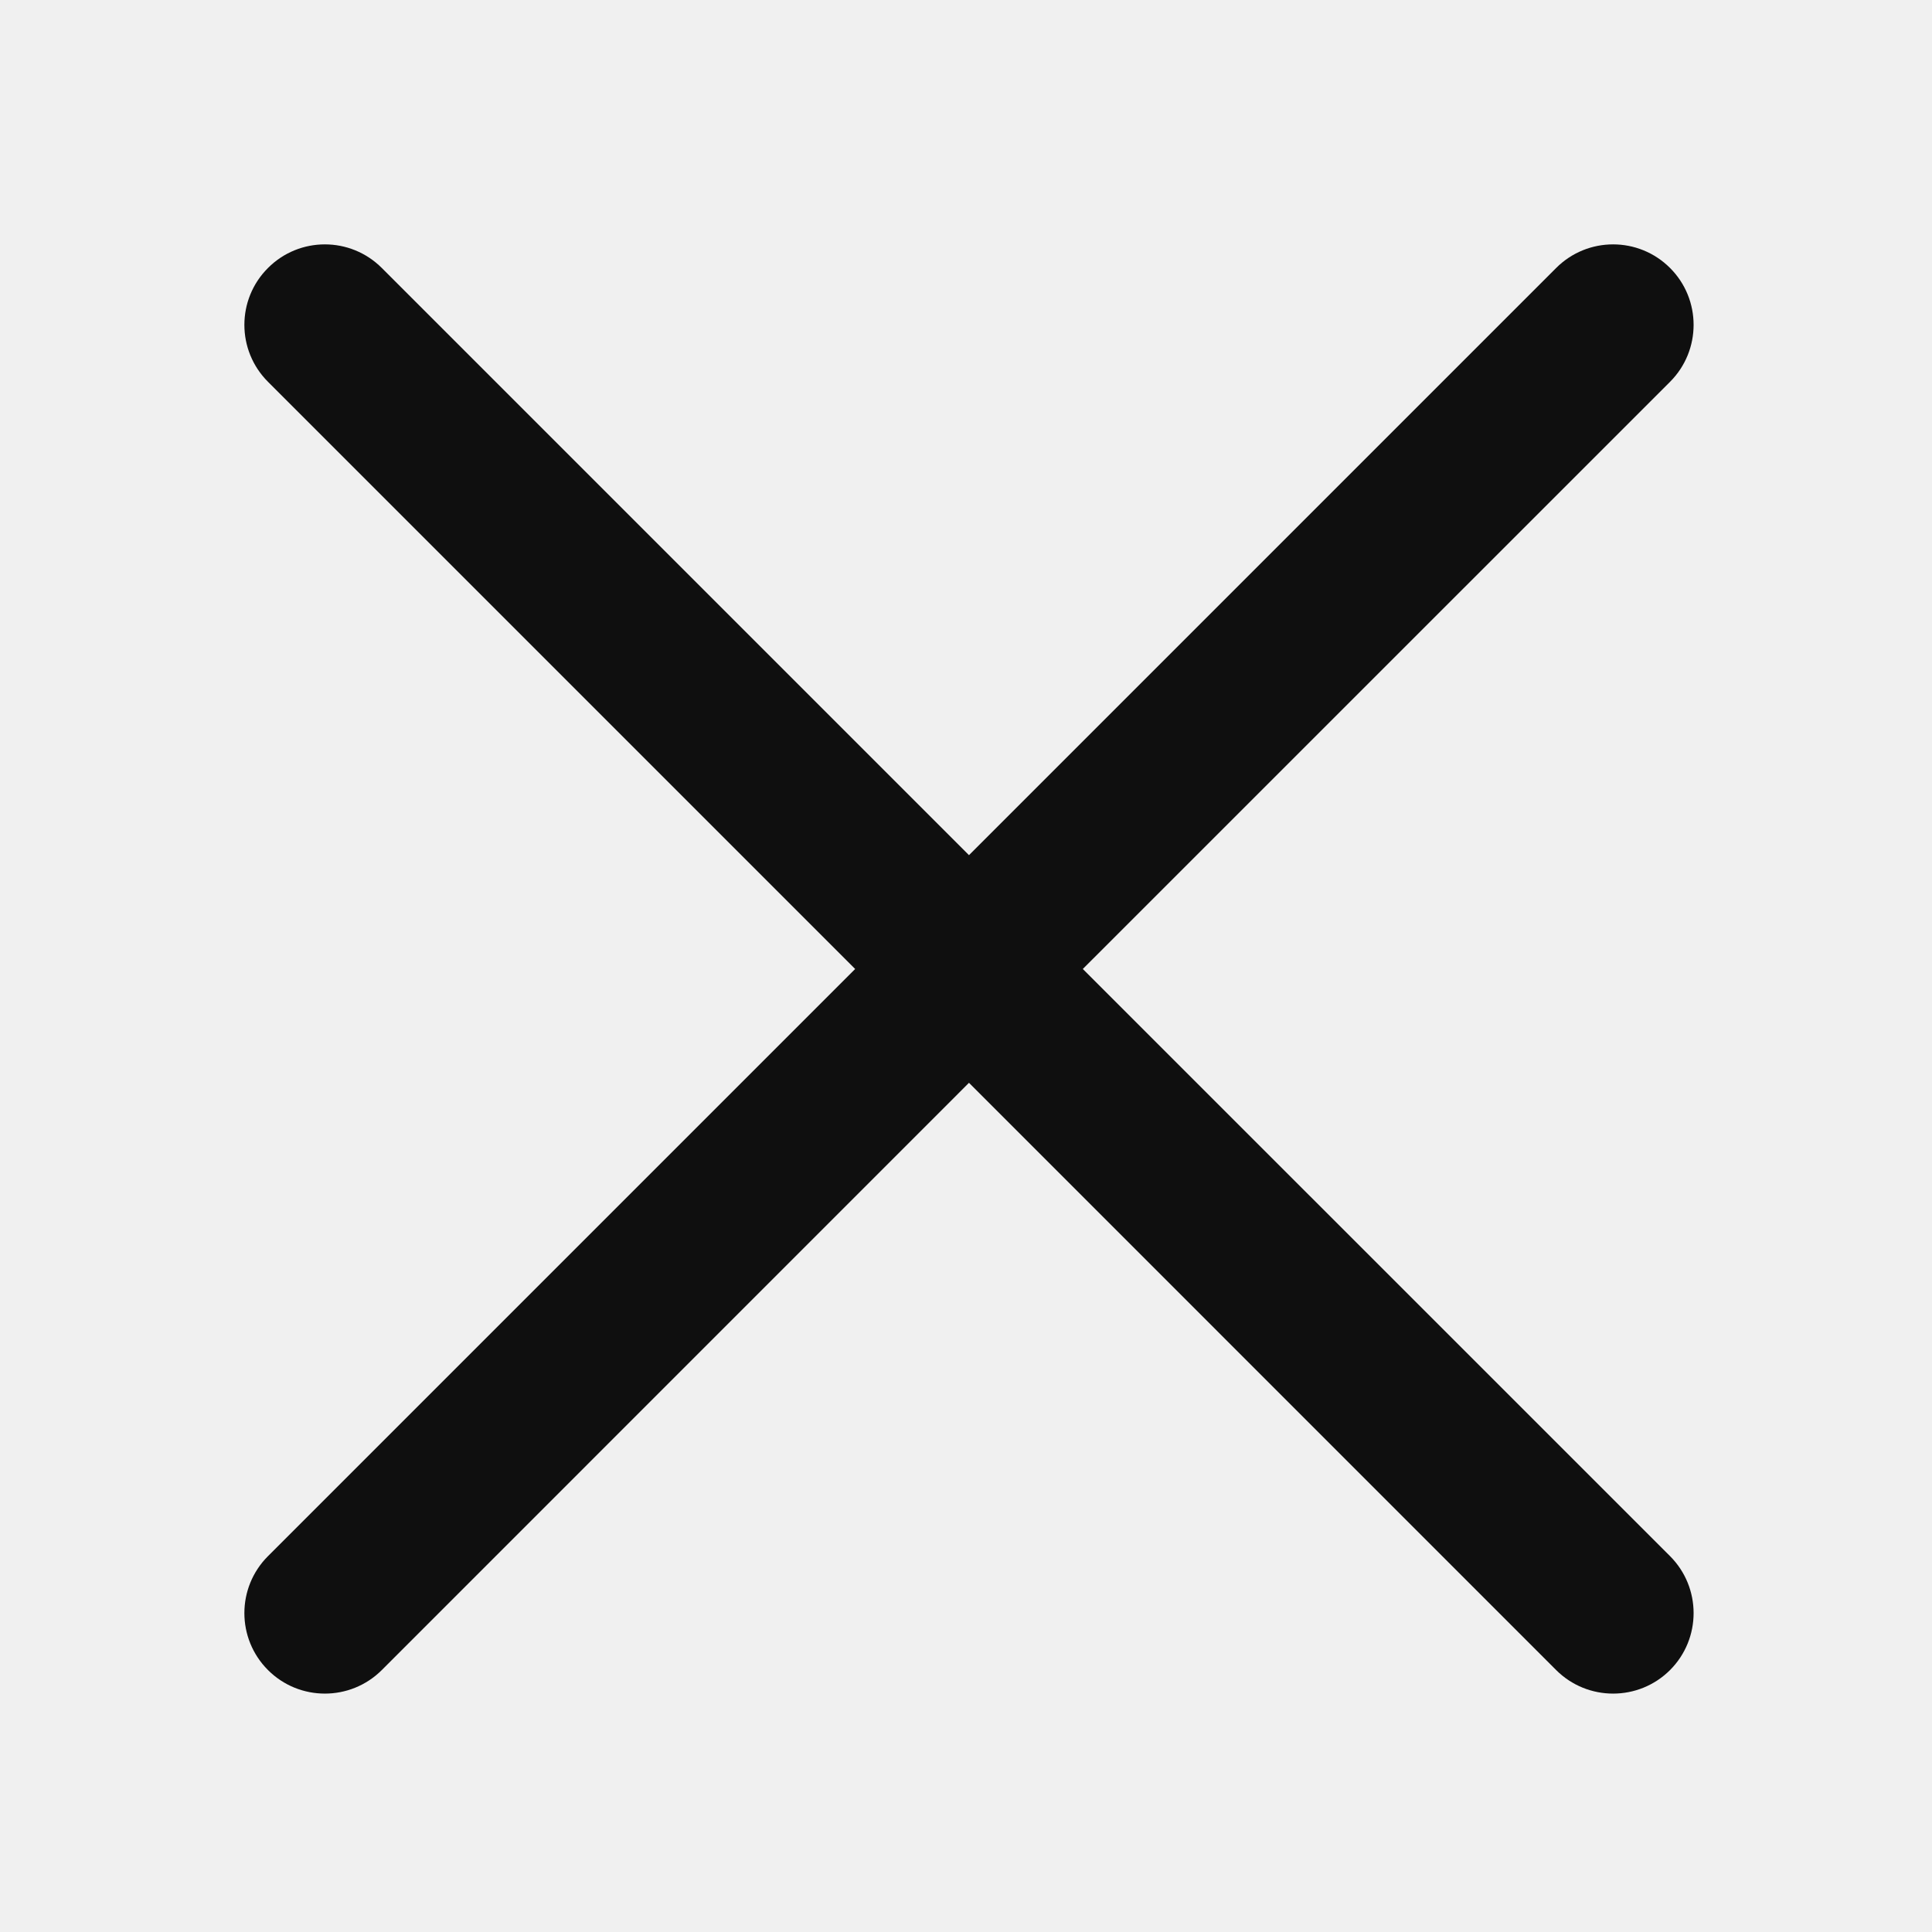
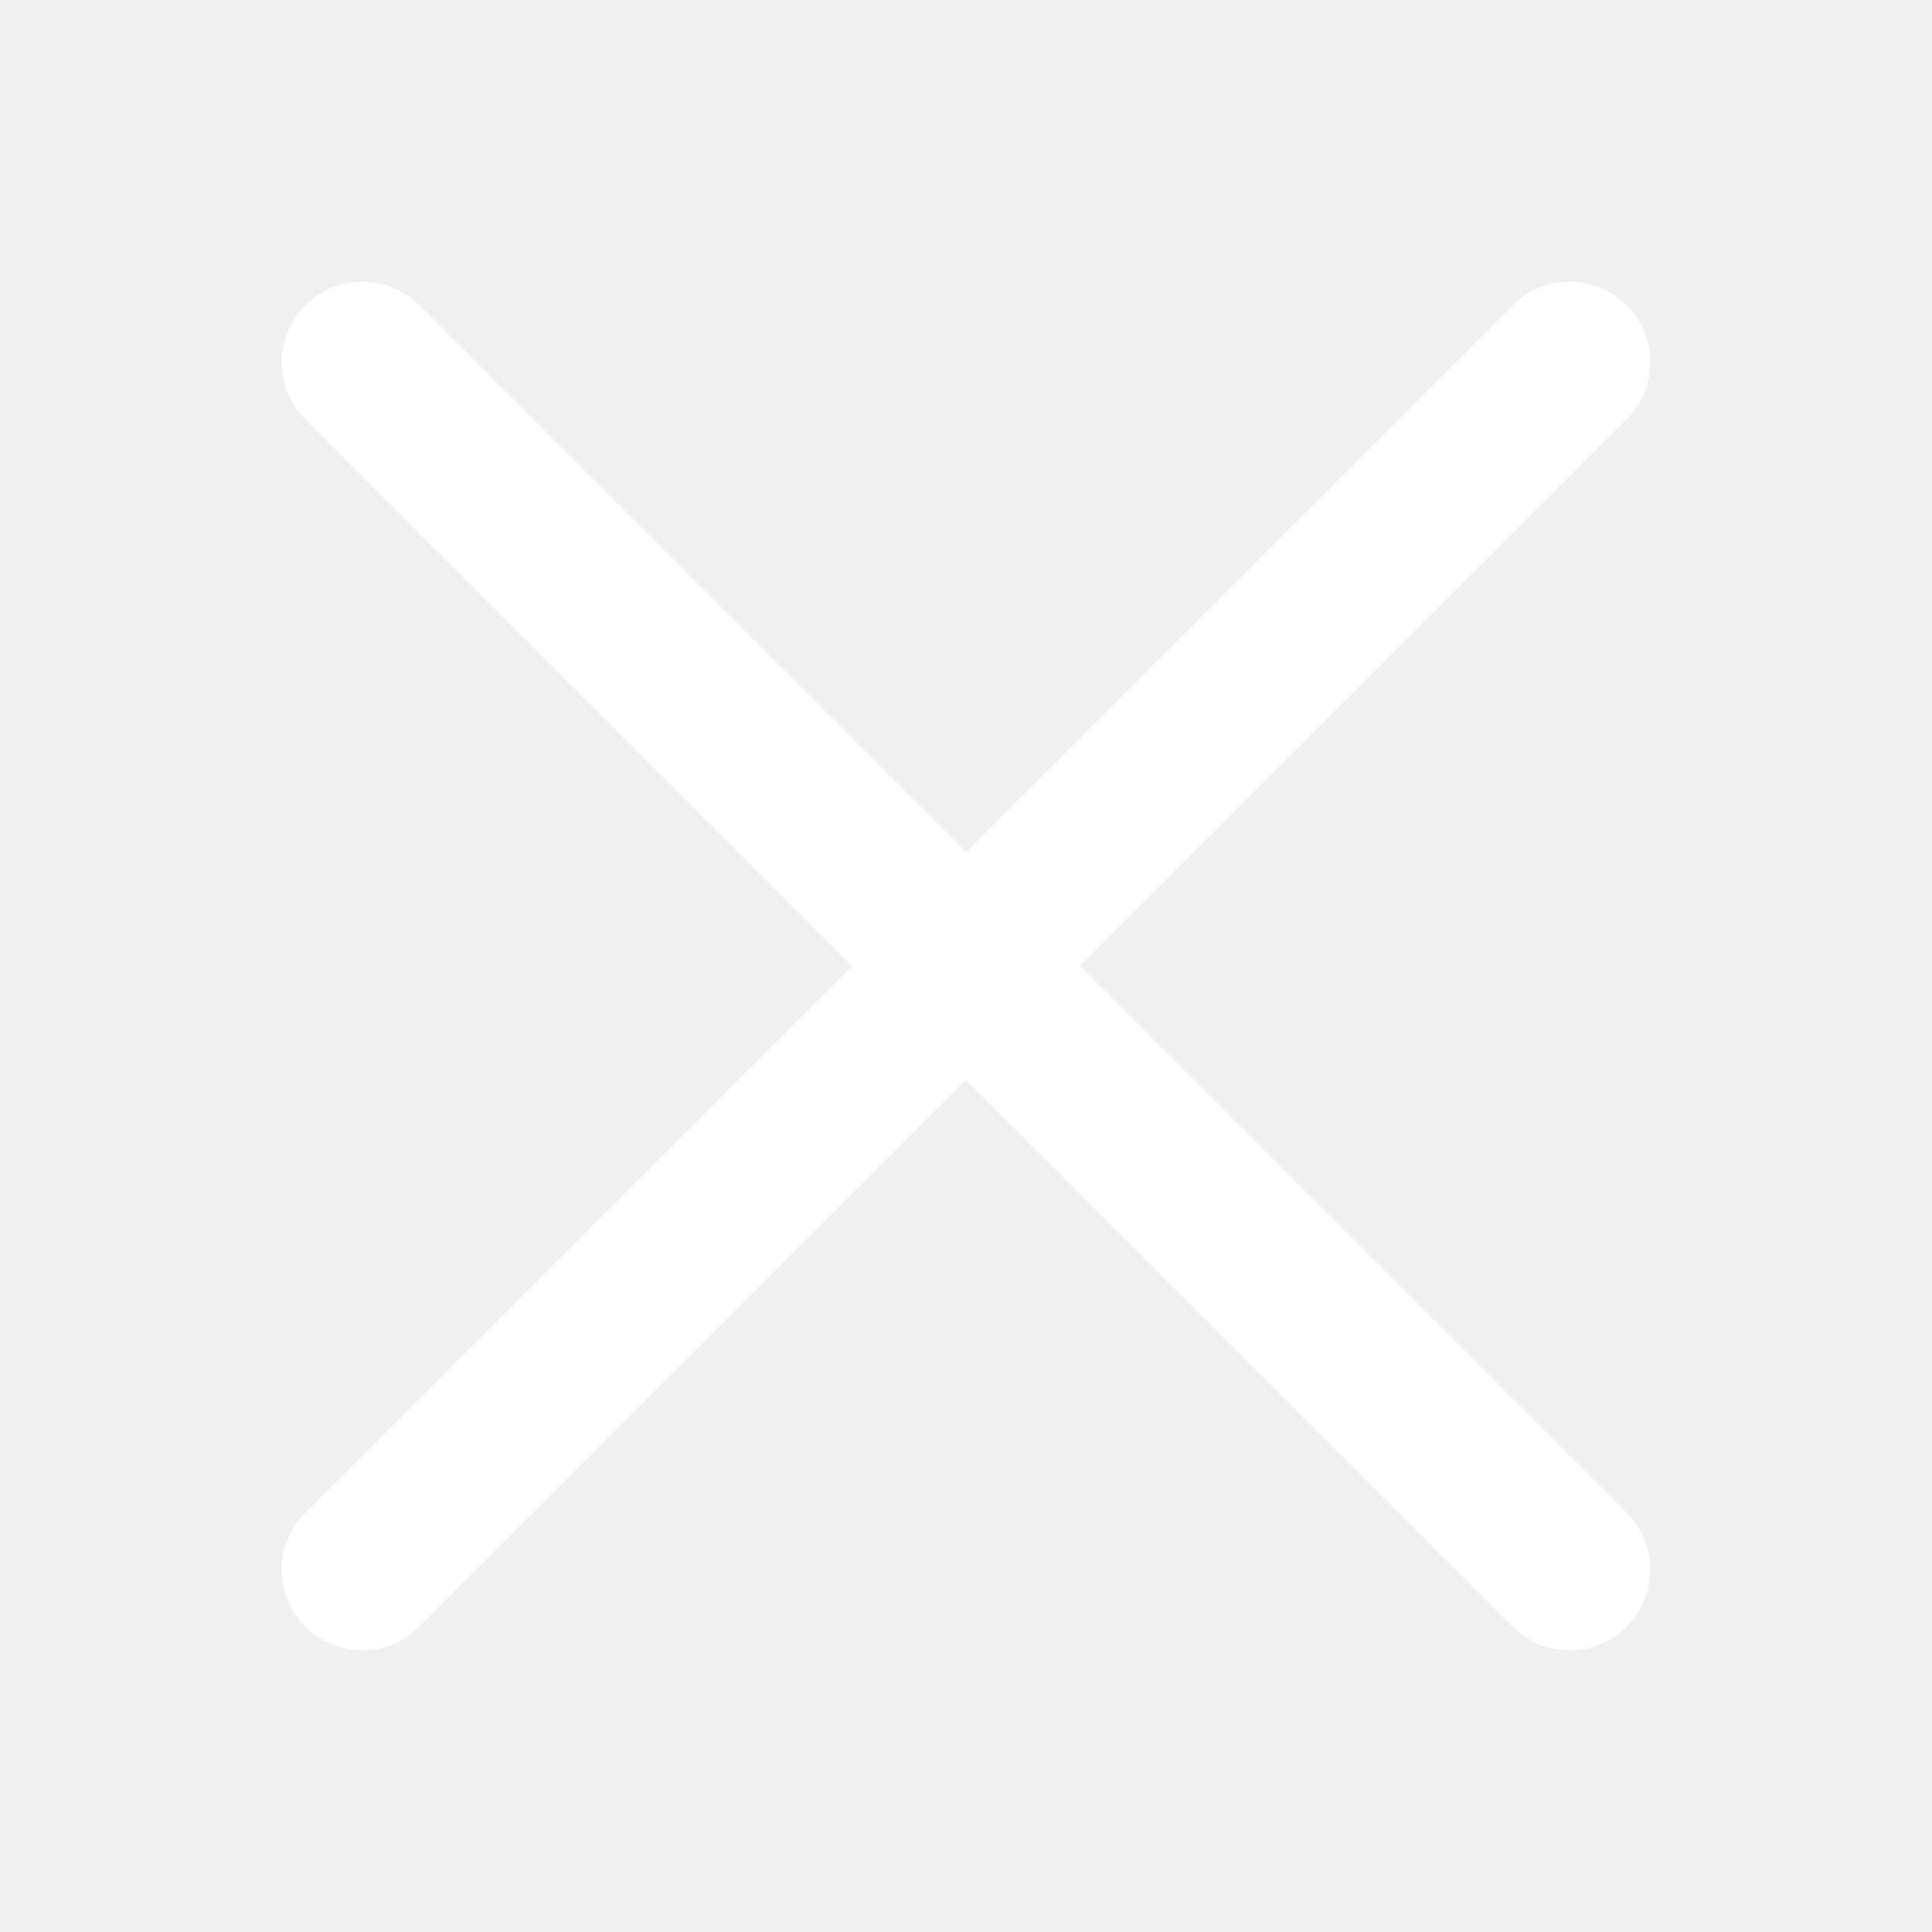
- <svg xmlns="http://www.w3.org/2000/svg" width="800px" height="800px" viewBox="0 0 24 24" fill="none">
-   <path d="M20.746 3.329C20.355 2.938 19.722 2.938 19.331 3.329L12.037 10.623L4.743 3.329C4.352 2.938 3.719 2.938 3.329 3.329C2.938 3.719 2.938 4.352 3.329 4.743L10.623 12.037L3.329 19.331C2.938 19.722 2.938 20.355 3.329 20.746C3.719 21.136 4.352 21.136 4.743 20.746L12.037 13.451L19.331 20.746C19.722 21.136 20.355 21.136 20.746 20.746C21.136 20.355 21.136 19.722 20.746 19.331L13.451 12.037L20.746 4.743C21.136 4.352 21.136 3.719 20.746 3.329Z" fill="#0F0F0F" />
+ <svg xmlns="http://www.w3.org/2000/svg" width="24" height="24" viewBox="0 0 24 24" fill="none">
+   <path d="M4.5 4.5L19.5 19.5" stroke="#ffffff" stroke-width="2" stroke-linecap="round" stroke-linejoin="round" />
+   <path d="M19.5 4.5L4.5 19.5" stroke="#ffffff" stroke-width="2" stroke-linecap="round" stroke-linejoin="round" />
</svg>
